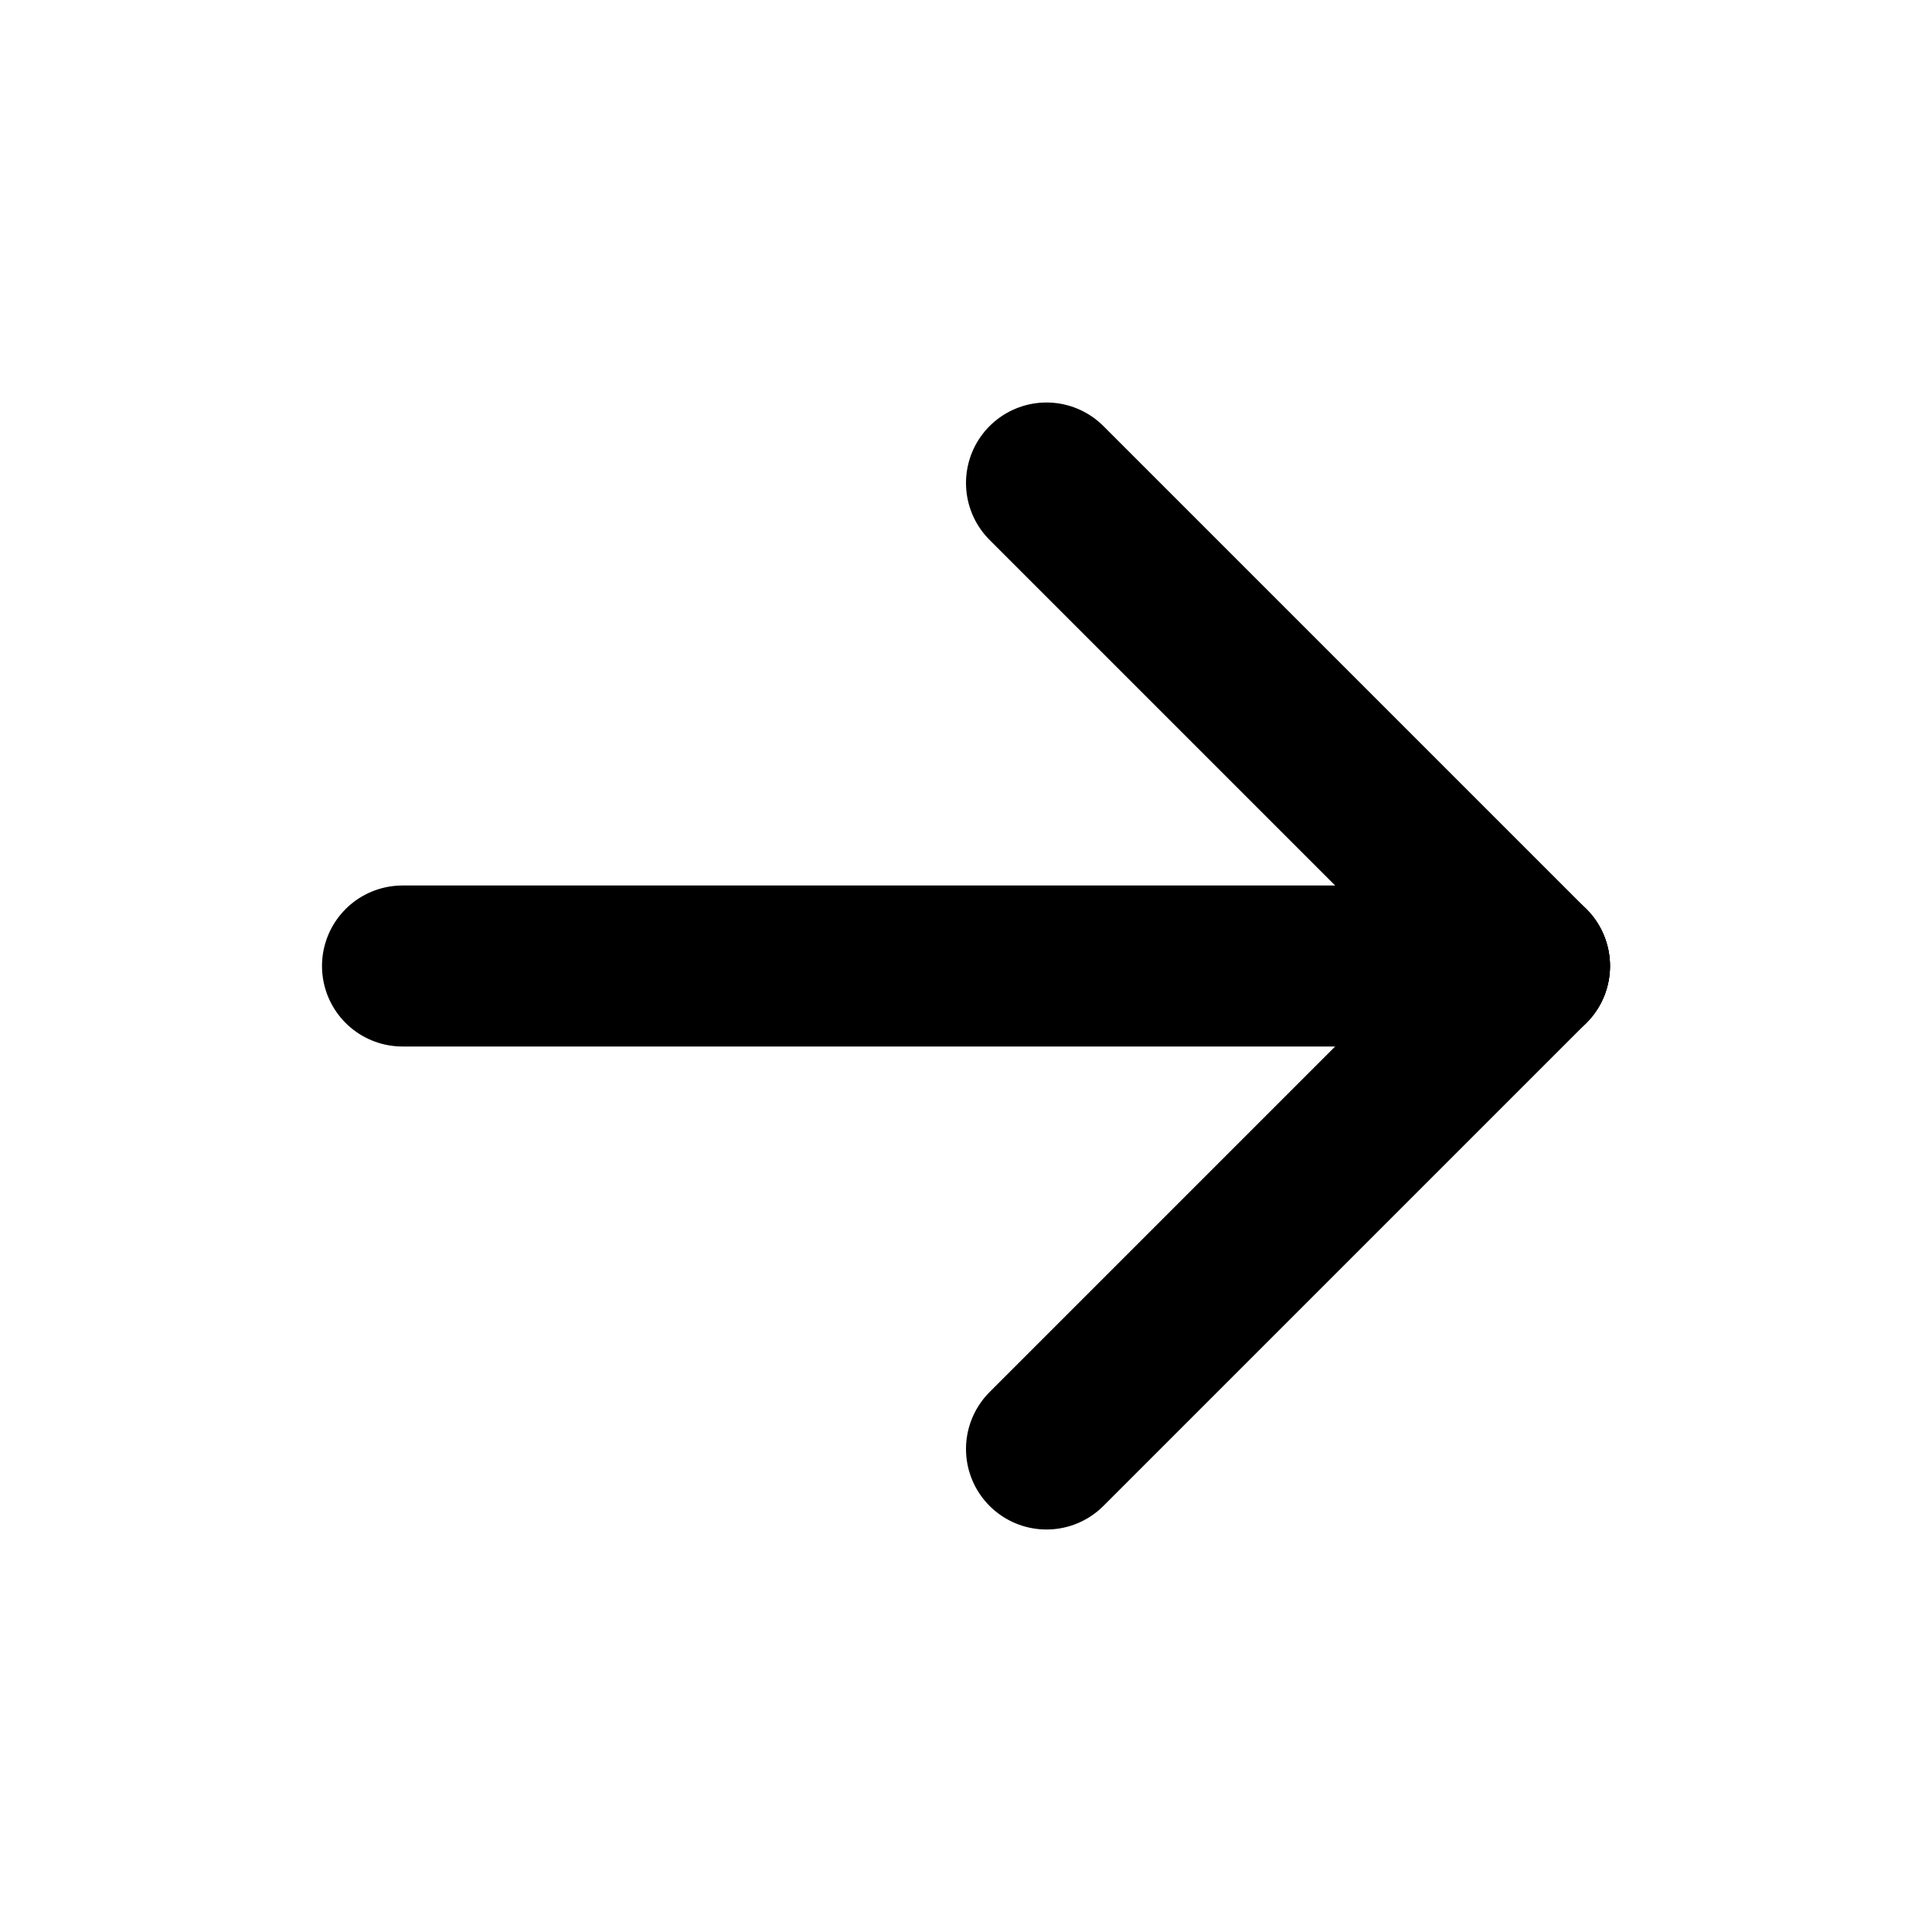
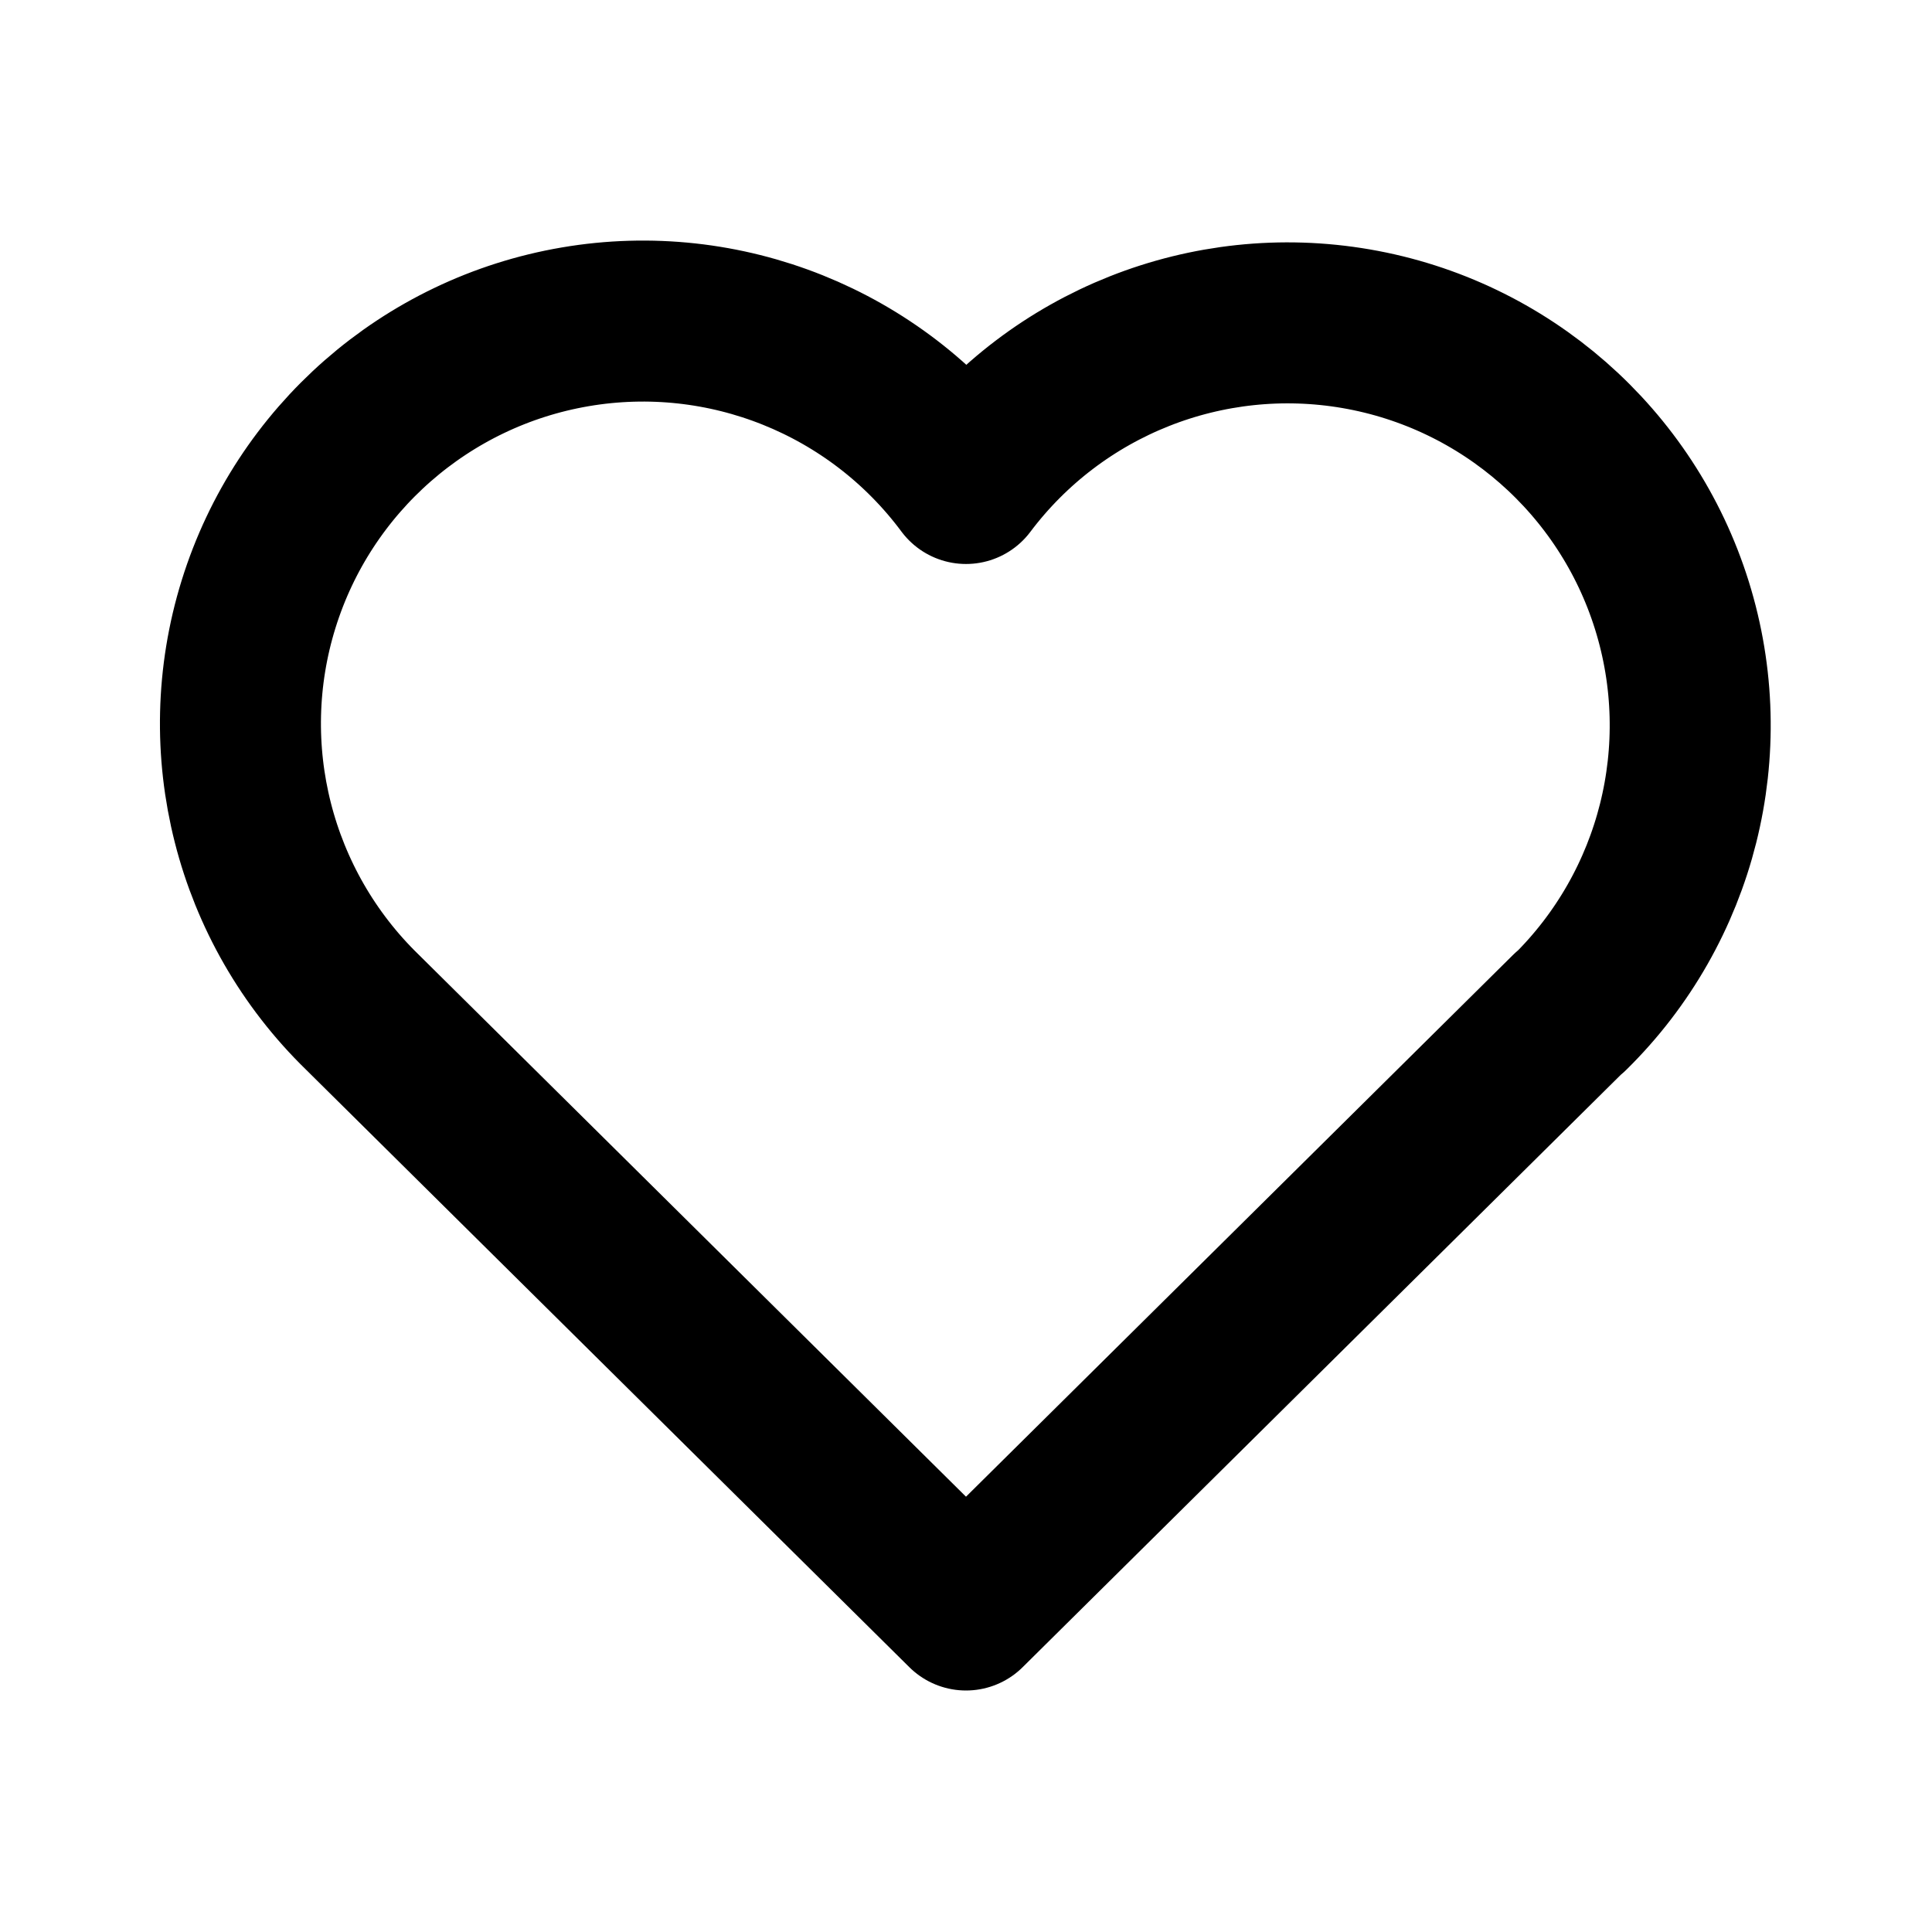
<svg xmlns="http://www.w3.org/2000/svg" width="24" height="24" viewBox="0 0 24 24" fill="none" stroke="currentColor" stroke-width="2" stroke-linecap="round" stroke-linejoin="round">
-   <path d="M5 12l14 0" />
-   <path d="M13 18l6 -6" />
-   <path d="M13 6l6 6" />
+   <path d="M19.5 12.572l-7.5 7.428l-7.5 -7.428a5 5 0 1 1 7.5 -6.566a5 5 0 1 1 7.5 6.572" />
</svg>
